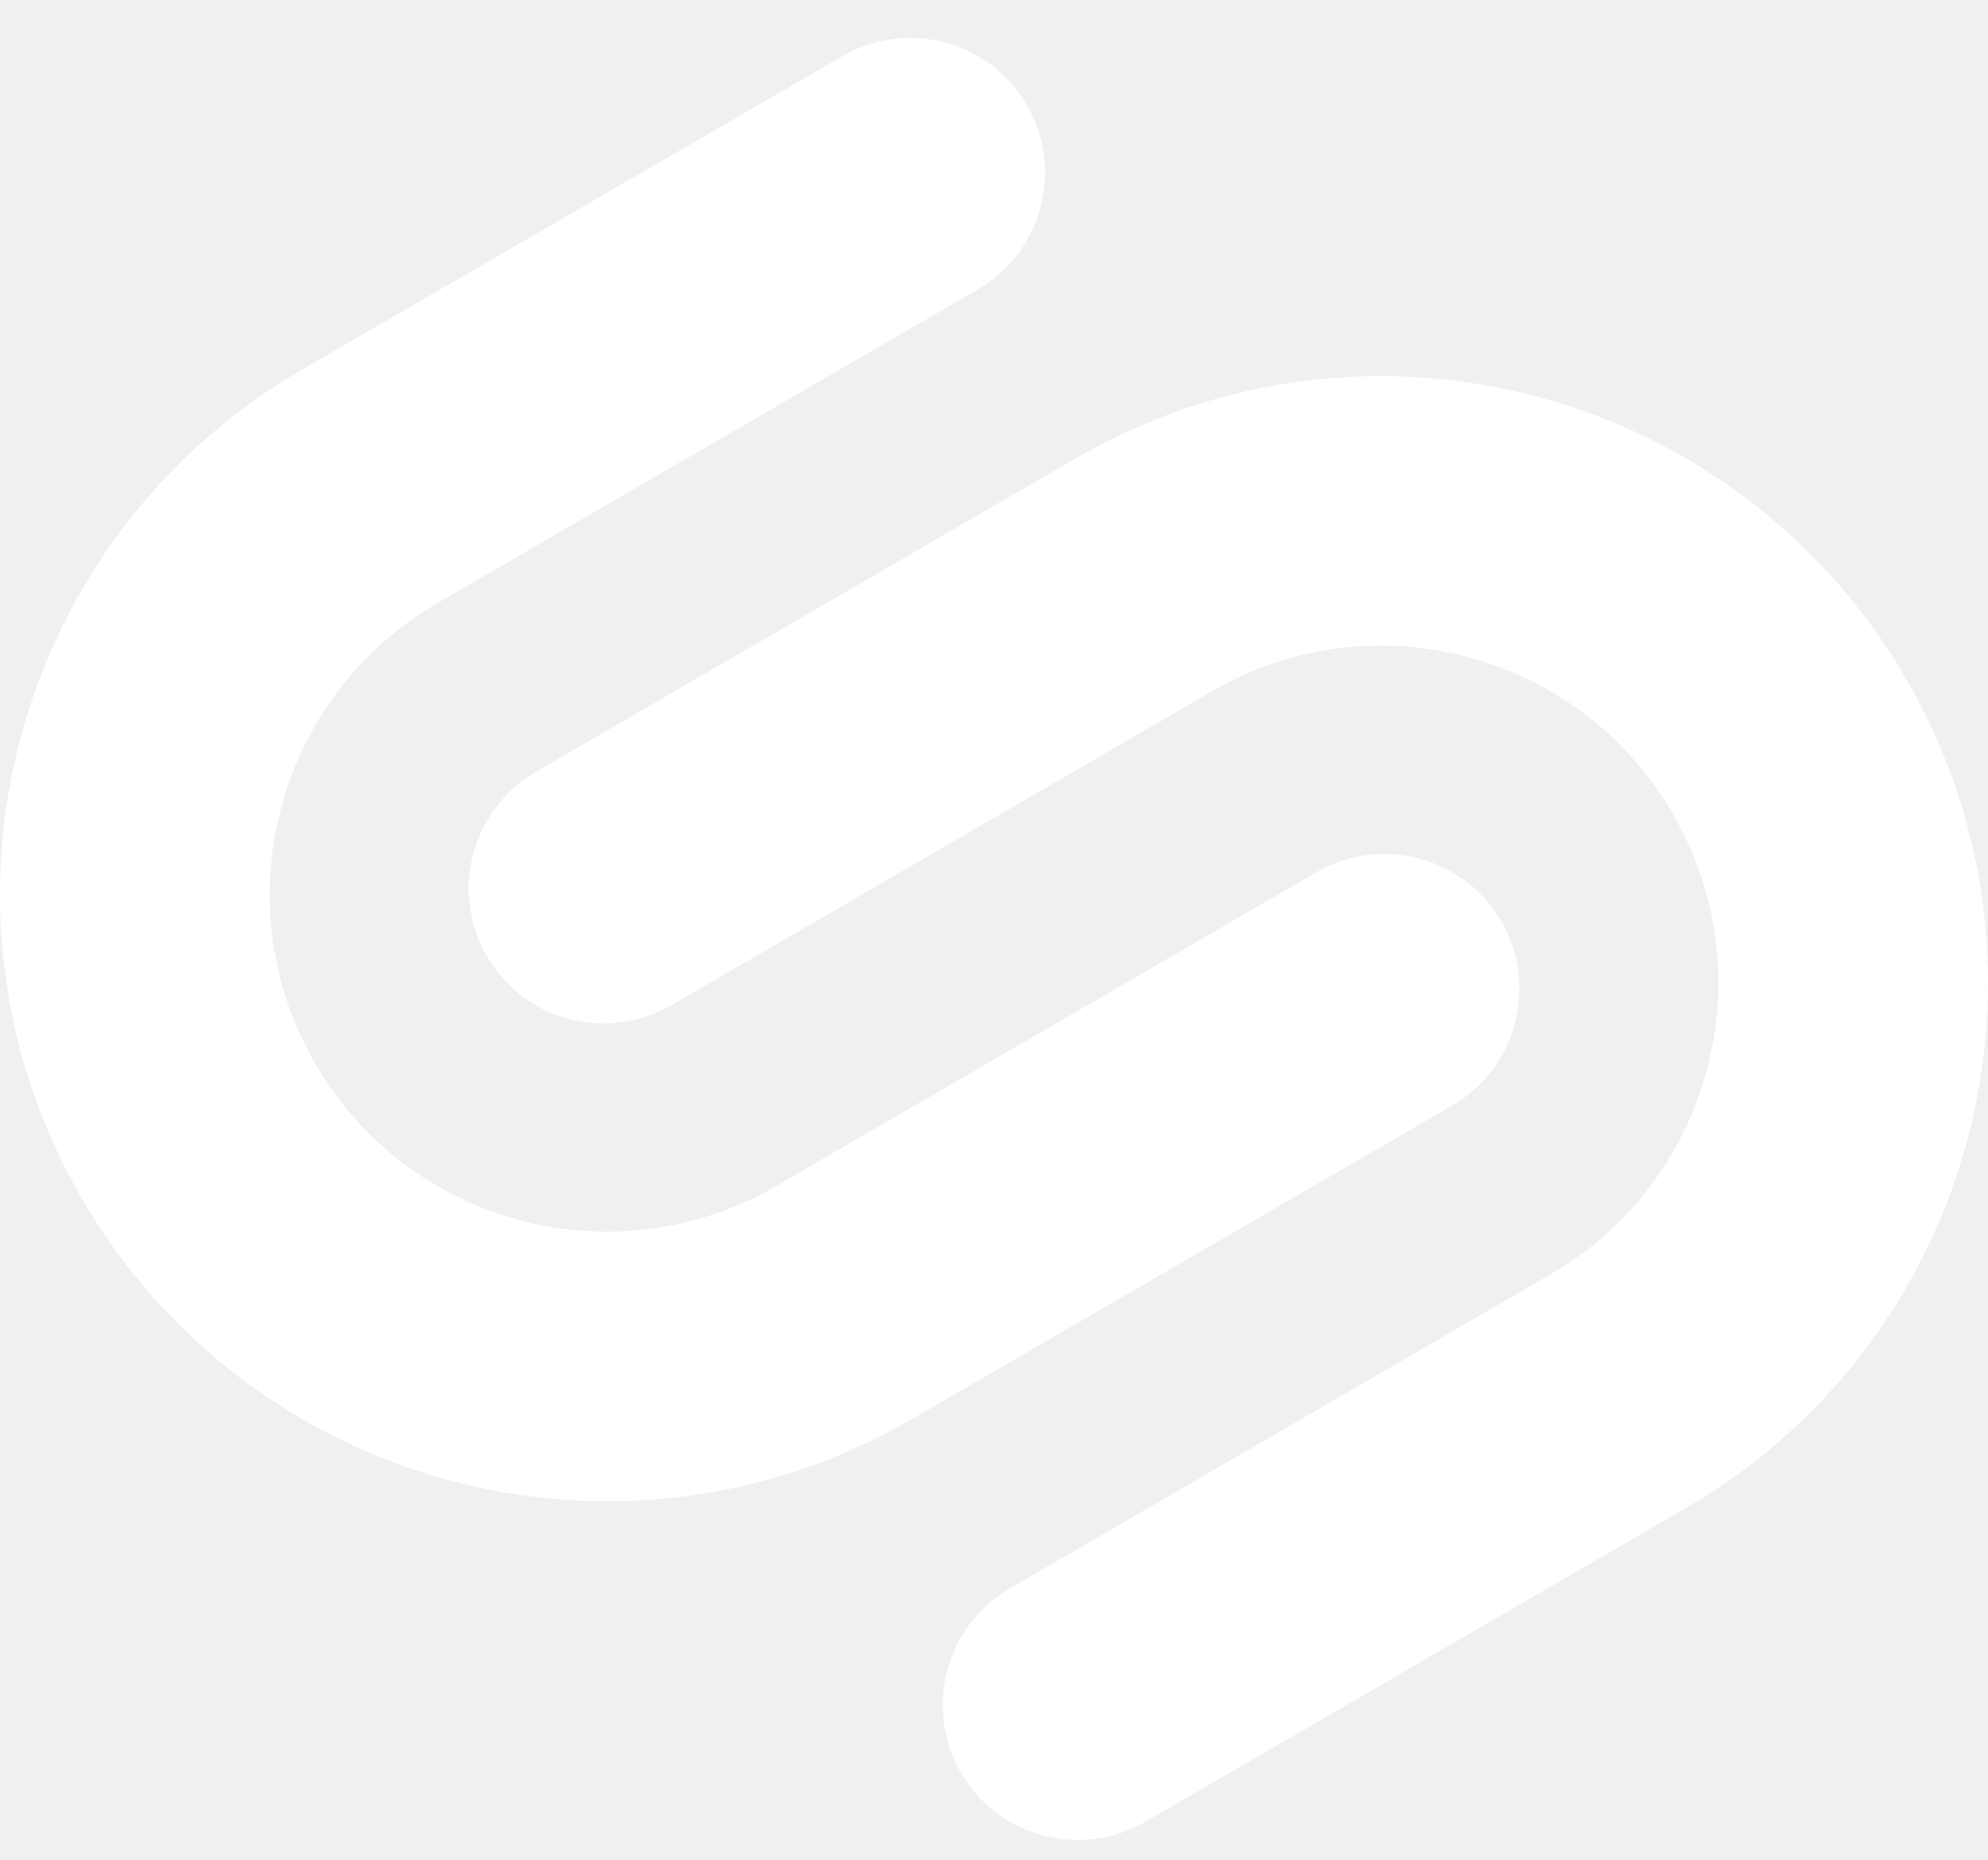
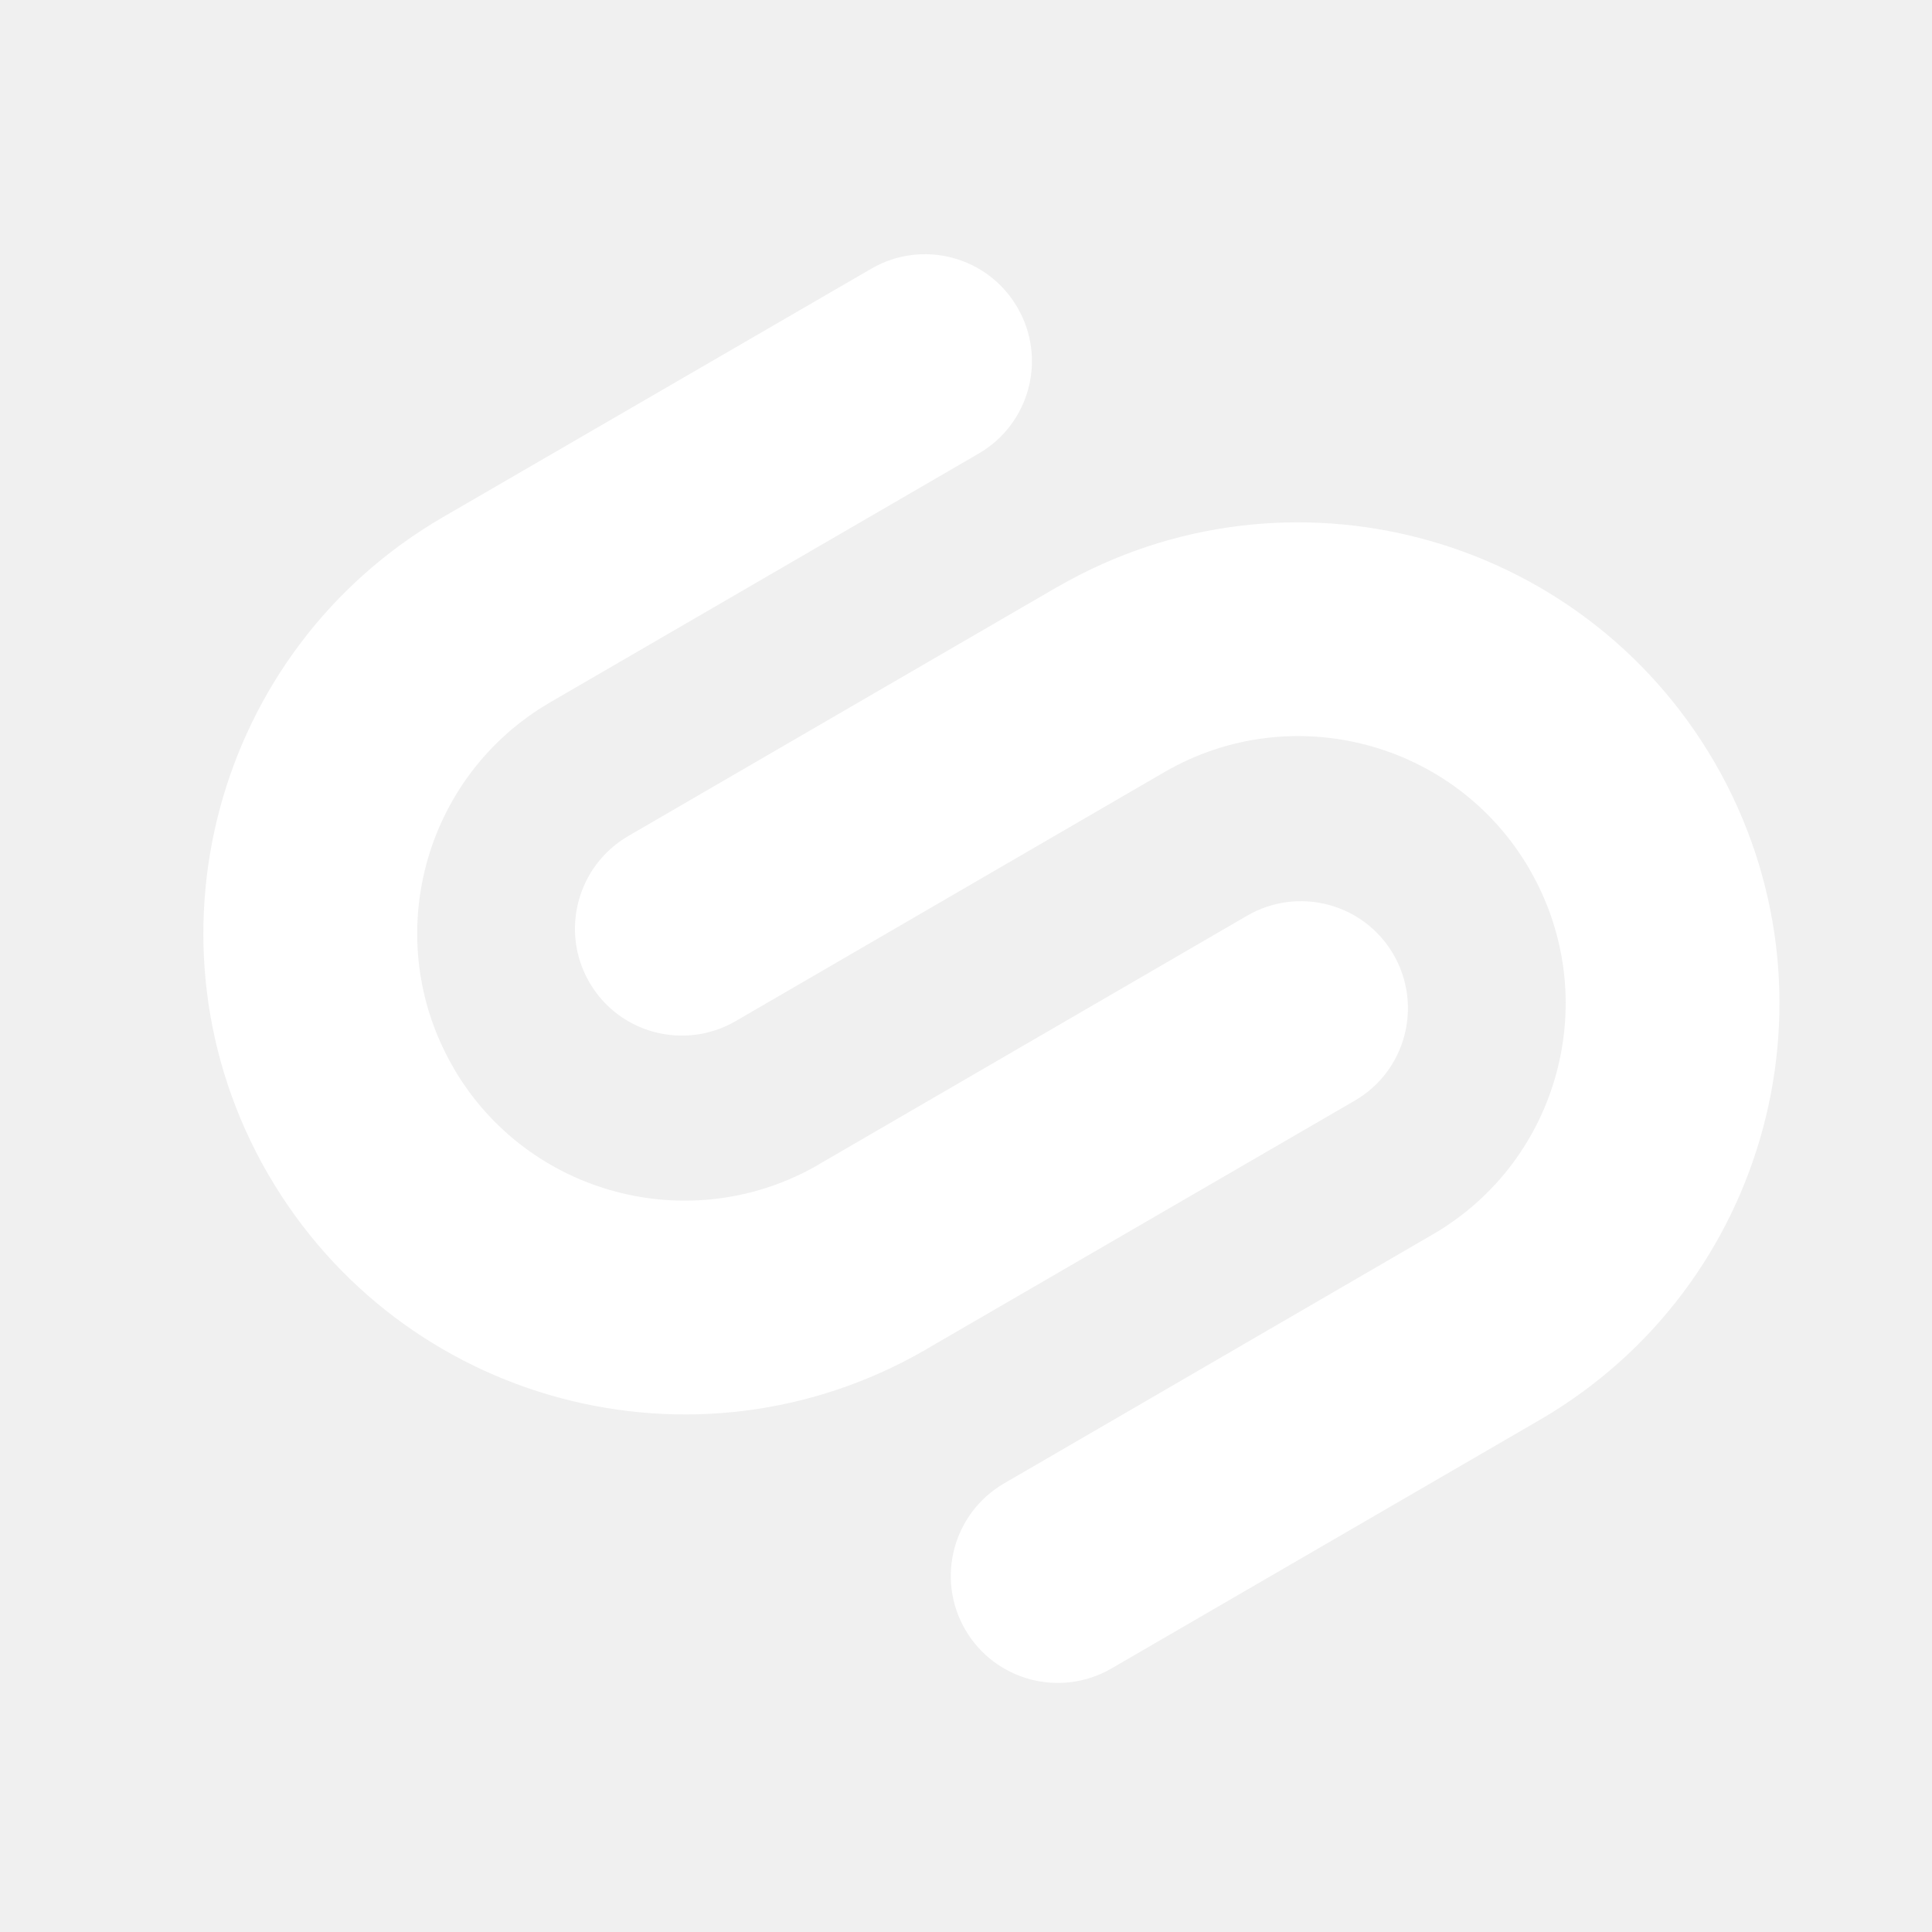
- <svg xmlns="http://www.w3.org/2000/svg" width="31" height="29" viewBox="0 0 31 29" fill="none">
-   <path d="M29.736 10.606C29.732 10.603 29.729 10.596 29.722 10.582C27.098 6.068 21.329 4.528 16.812 7.128C16.808 7.128 16.802 7.135 16.788 7.141H16.785L8.355 12.036C7.353 12.621 7.01 13.906 7.592 14.912C8.174 15.918 9.462 16.257 10.468 15.675L18.884 10.788C18.887 10.784 18.894 10.781 18.907 10.774C21.413 9.324 24.623 10.179 26.079 12.678C26.079 12.681 26.086 12.688 26.089 12.698C27.539 15.204 26.685 18.42 24.175 19.873L15.749 24.768C14.743 25.353 14.403 26.638 14.985 27.644C15.57 28.649 16.855 28.989 17.861 28.407L26.288 23.516C30.799 20.893 32.336 15.124 29.736 10.606Z" fill="white" />
-   <path d="M22.645 17.239C23.651 16.657 23.99 15.369 23.408 14.363C22.823 13.358 21.538 13.018 20.532 13.6L12.119 18.484C12.119 18.484 12.116 18.484 12.116 18.488C12.113 18.488 12.106 18.494 12.092 18.501C9.586 19.947 6.377 19.096 4.921 16.597C4.921 16.594 4.917 16.587 4.911 16.577C3.461 14.067 4.319 10.855 6.825 9.402C6.828 9.402 6.828 9.398 6.831 9.398L15.251 4.511C16.253 3.929 16.597 2.641 16.011 1.638C15.429 0.632 14.141 0.293 13.139 0.875L4.712 5.762C0.201 8.383 -1.336 14.155 1.264 18.669C1.264 18.672 1.271 18.679 1.278 18.693C3.902 23.207 9.671 24.747 14.188 22.147C14.191 22.147 14.198 22.141 14.212 22.134C14.212 22.134 14.215 22.134 14.215 22.131L22.645 17.239Z" fill="white" />
+ <svg xmlns="http://www.w3.org/2000/svg" width="38" height="38" viewBox="0 0 38 38" fill="none">
+   <path d="M33.736 15.016C33.732 15.012 33.729 15.006 33.722 14.992C31.098 10.478 25.329 8.937 20.812 11.537C20.808 11.537 20.802 11.544 20.788 11.551H20.785L12.355 16.445C11.353 17.031 11.01 18.316 11.592 19.321C12.174 20.327 13.462 20.667 14.468 20.085L22.884 15.197C22.887 15.194 22.894 15.191 22.907 15.184C25.413 13.734 28.623 14.588 30.079 17.088C30.079 17.091 30.086 17.098 30.089 17.108C31.539 19.614 30.685 22.83 28.175 24.283L19.749 29.177C18.743 29.763 18.403 31.048 18.985 32.053C19.57 33.059 20.855 33.399 21.861 32.817L30.288 27.926C34.798 25.302 36.336 19.533 33.736 15.016Z" fill="white" />
+   <path d="M26.645 21.649C27.651 21.067 27.99 19.779 27.408 18.773C26.823 17.767 25.538 17.428 24.532 18.009L16.119 22.894C16.119 22.894 16.116 22.894 16.116 22.897C16.113 22.897 16.106 22.904 16.093 22.911C13.586 24.357 10.377 23.506 8.921 21.007C8.921 21.003 8.917 20.997 8.911 20.986C7.461 18.477 8.319 15.265 10.825 13.812C10.828 13.812 10.828 13.808 10.831 13.808L19.251 8.92C20.253 8.339 20.597 7.05 20.011 6.048C19.429 5.042 18.141 4.702 17.139 5.284L8.712 10.172C4.201 12.792 2.664 18.564 5.264 23.079C5.264 23.082 5.271 23.089 5.278 23.102C7.902 27.617 13.671 29.157 18.188 26.557C18.192 26.557 18.198 26.55 18.212 26.544C18.212 26.544 18.215 26.544 18.215 26.54L26.645 21.649Z" fill="white" />
</svg>
